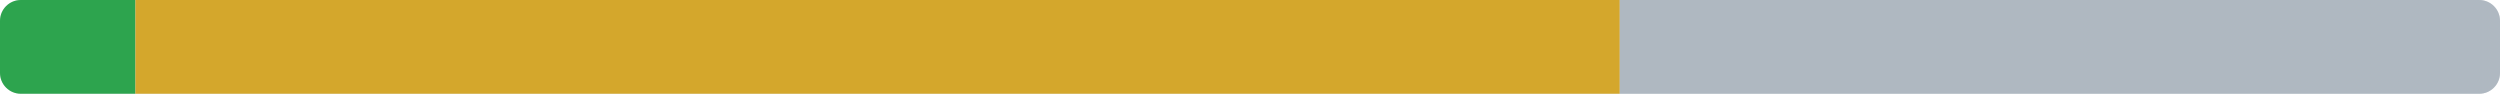
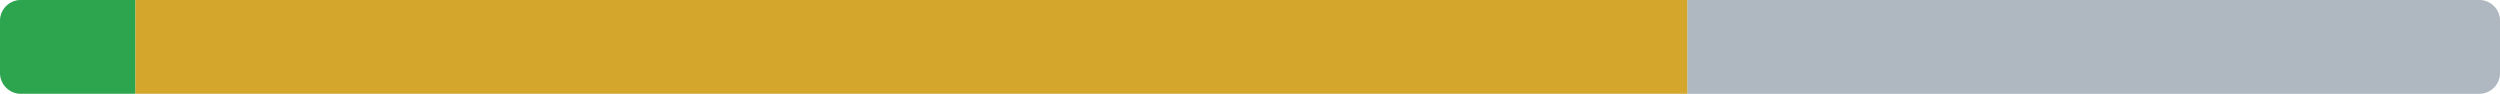
- <svg xmlns="http://www.w3.org/2000/svg" width="480" height="18" viewBox="0 0 480 18" role="img" aria-label="Azure: Azure Verified Modules: 2 ported, 22 partial, 0 blocked, 13 not started of 37 modules">
+ <svg xmlns="http://www.w3.org/2000/svg" width="480" height="18" viewBox="0 0 480 18" role="img" aria-label="Azure: Azure Verified Modules: 2 ported, 23 partial, 0 blocked, 12 not started of 37 modules">
  <clipPath id="r">
    <rect width="480" height="18" rx="4" />
  </clipPath>
  <g clip-path="url(#r)">
    <rect width="480" height="18" fill="#8c959f" fill-opacity="0.25" />
    <rect x="0" width="26" height="18" fill="#2da44e" />
-     <rect x="26" width="285" height="18" fill="#d4a72c" />
-     <rect x="311" width="169" height="18" fill="#afb8c1" />
+     <rect x="26" width="298" height="18" fill="#d4a72c" />
+     <rect x="324" width="156" height="18" fill="#afb8c1" />
  </g>
</svg>
